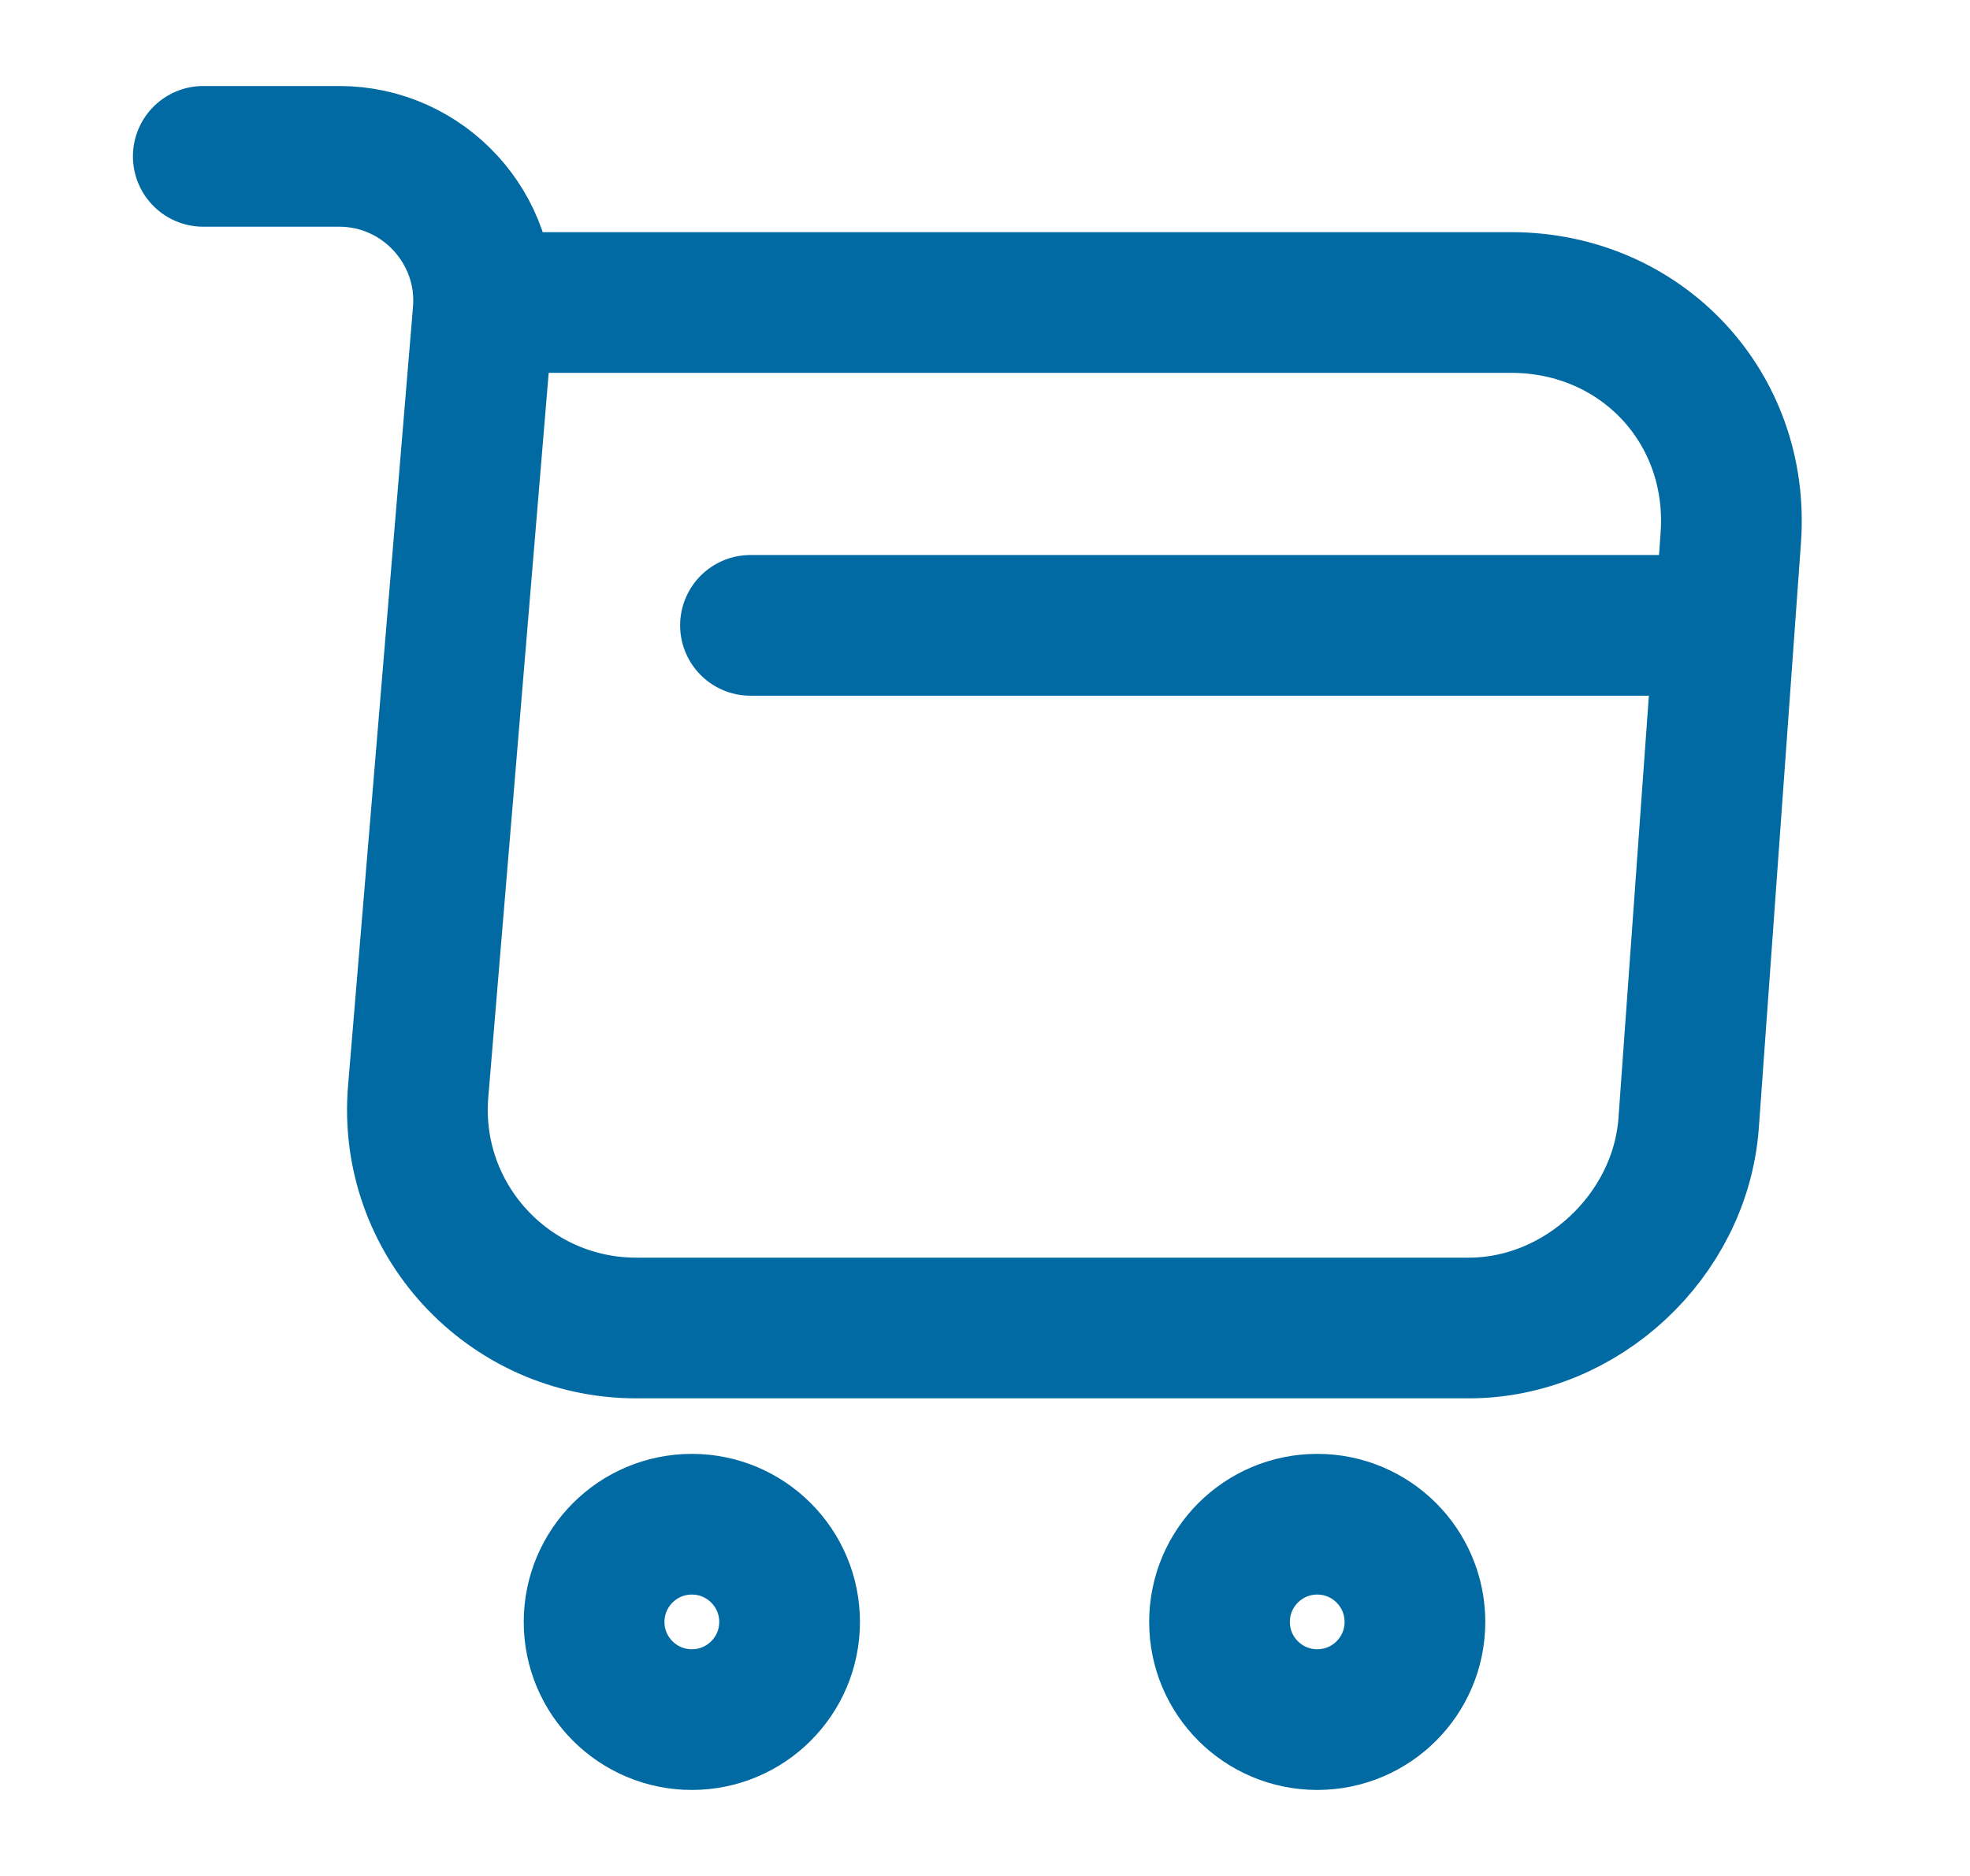
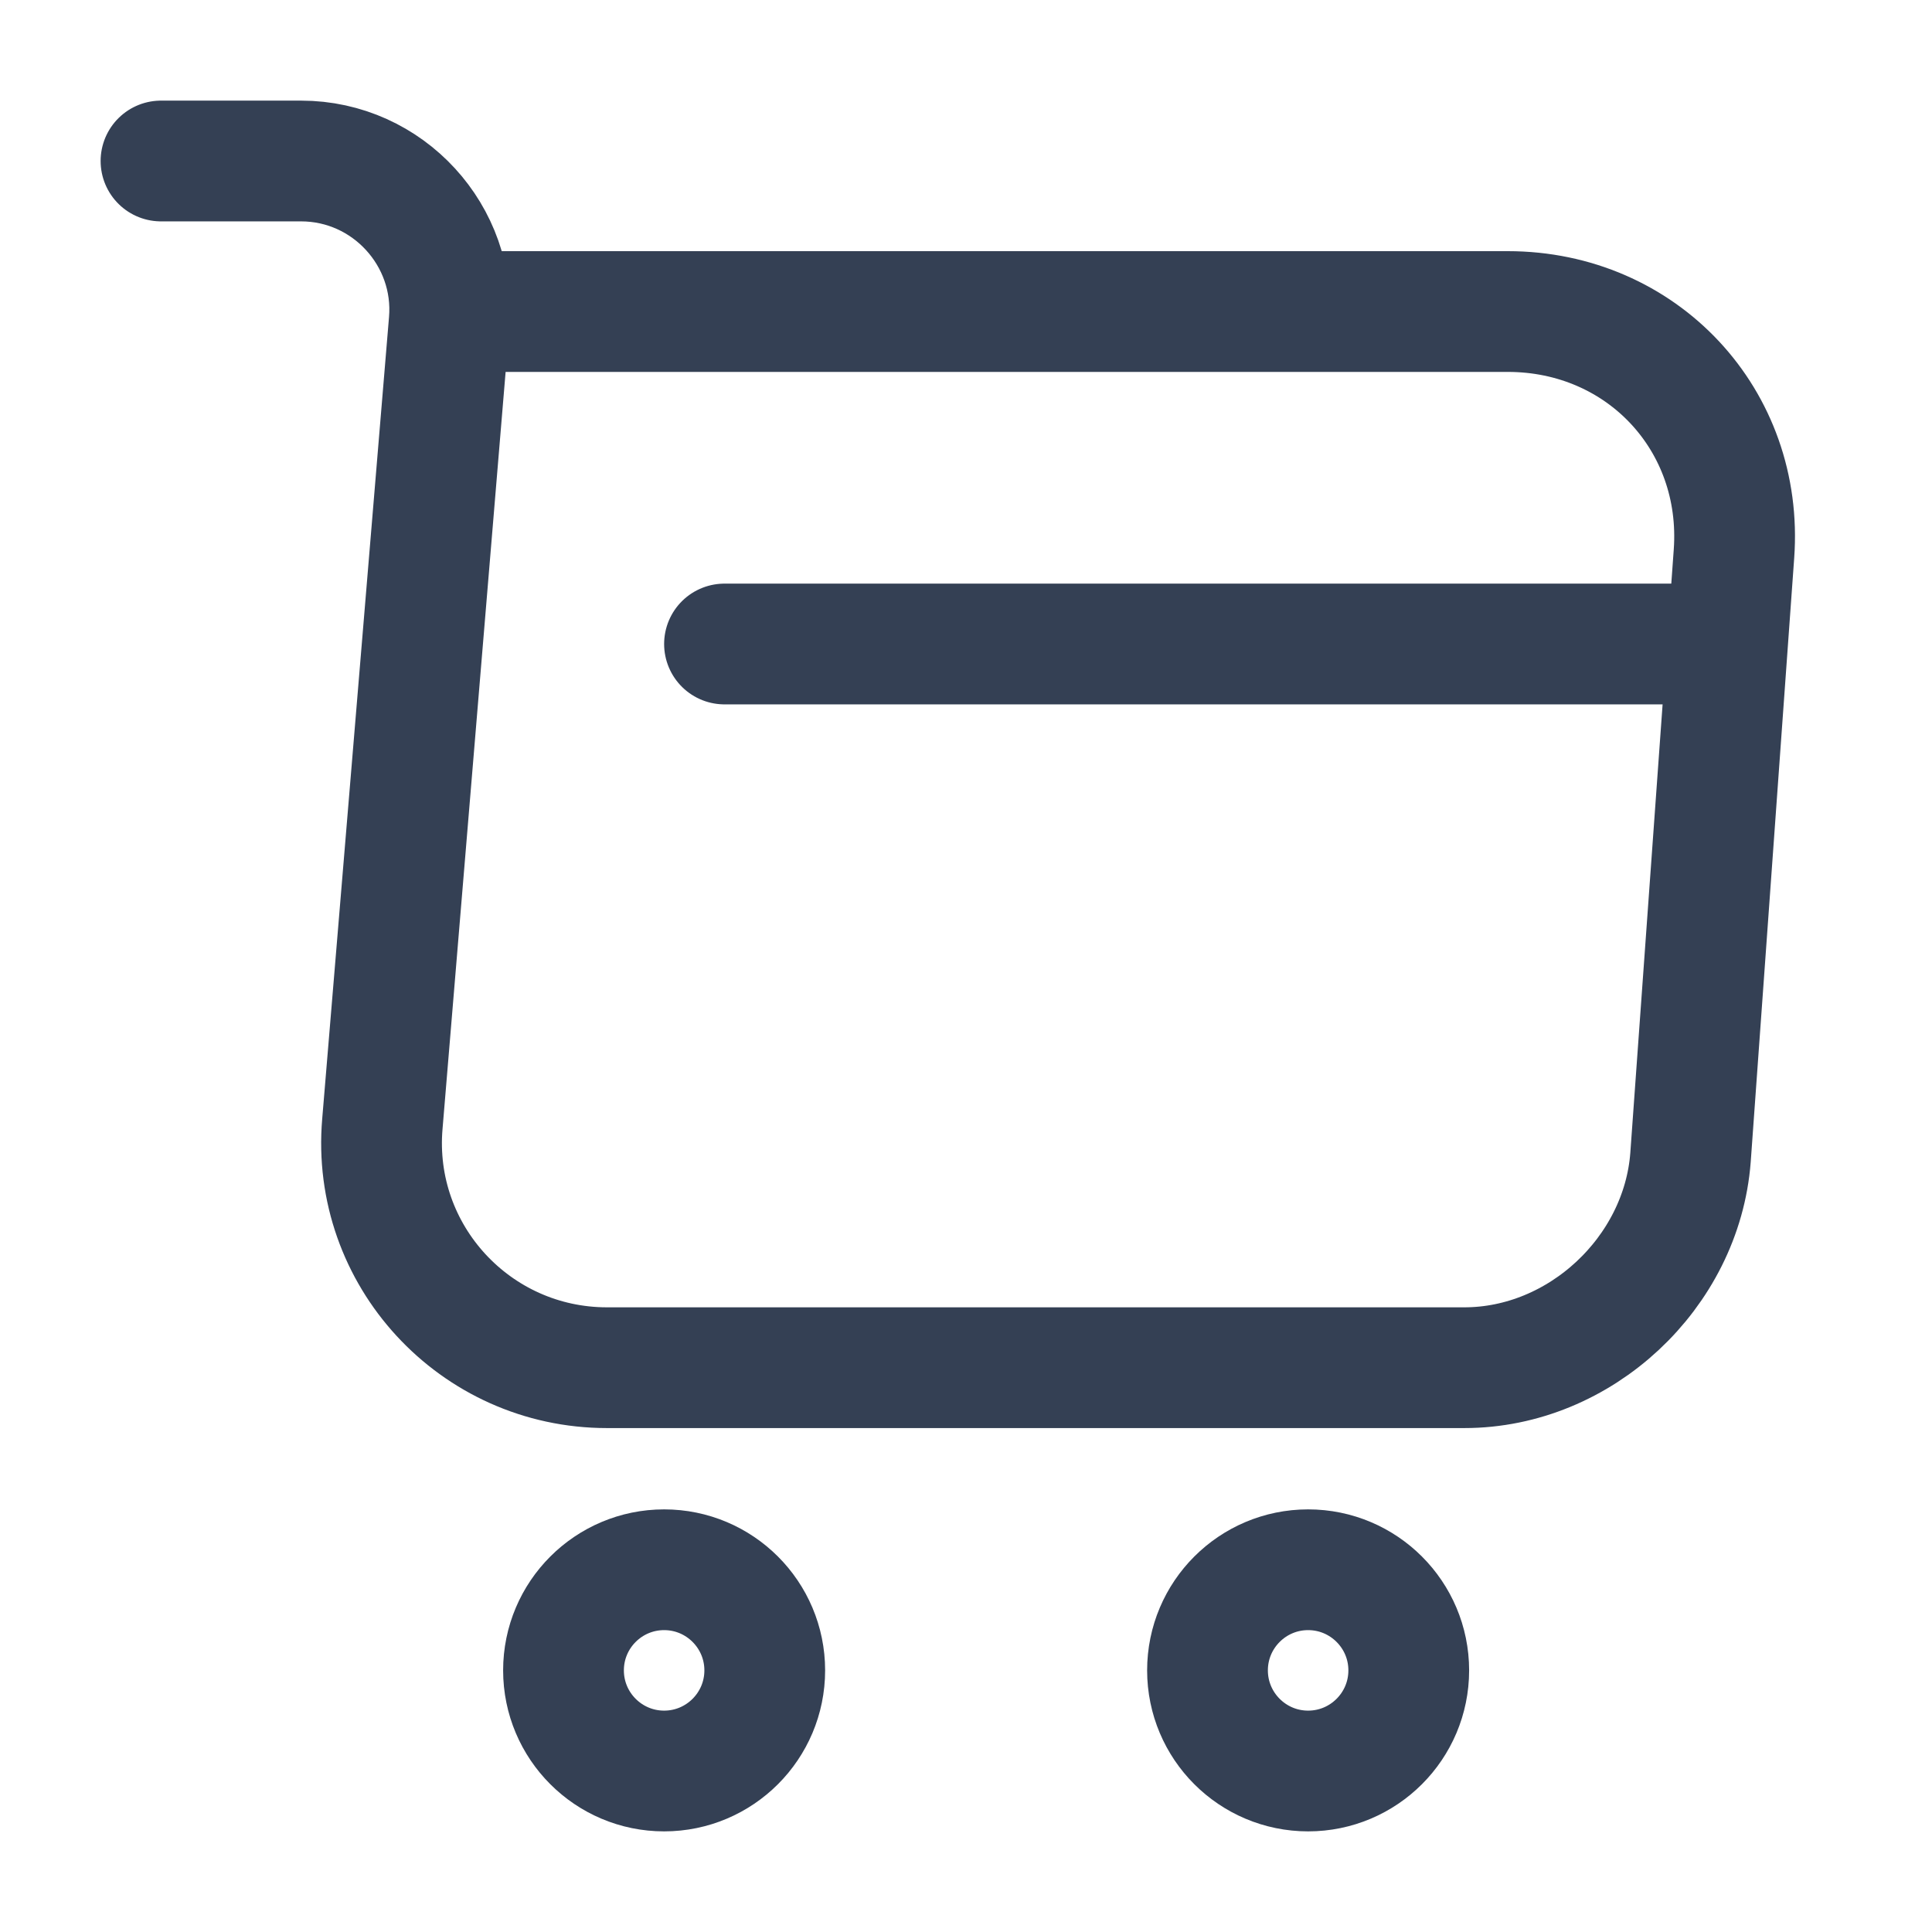
- <svg xmlns="http://www.w3.org/2000/svg" width="21" height="20" viewBox="0 0 21 20" fill="none">
-   <path d="M2.167 1.667H3.617C4.517 1.667 5.225 2.442 5.15 3.333L4.458 11.633C4.342 12.992 5.417 14.158 6.783 14.158H15.658C16.858 14.158 17.908 13.175 18 11.983L18.45 5.733C18.55 4.35 17.5 3.225 16.108 3.225H5.35" stroke="#026AA2" stroke-width="1.5" stroke-miterlimit="10" stroke-linecap="round" stroke-linejoin="round" />
-   <path d="M14.042 18.333C14.617 18.333 15.083 17.867 15.083 17.292C15.083 16.716 14.617 16.25 14.042 16.25C13.466 16.25 13 16.716 13 17.292C13 17.867 13.466 18.333 14.042 18.333Z" stroke="#026AA2" stroke-width="1.5" stroke-miterlimit="10" stroke-linecap="round" stroke-linejoin="round" />
-   <path d="M7.375 18.333C7.95 18.333 8.417 17.867 8.417 17.292C8.417 16.716 7.95 16.25 7.375 16.25C6.8 16.25 6.333 16.716 6.333 17.292C6.333 17.867 6.8 18.333 7.375 18.333Z" stroke="#026AA2" stroke-width="1.5" stroke-miterlimit="10" stroke-linecap="round" stroke-linejoin="round" />
-   <path d="M8 6.667H18" stroke="#026AA2" stroke-width="1.5" stroke-miterlimit="10" stroke-linecap="round" stroke-linejoin="round" />
+ <svg xmlns="http://www.w3.org/2000/svg" width="24" height="24" viewBox="0 0 24 24" fill="none">
+   <path d="M2 2H3.74C4.82 2 5.67 2.93 5.58 4L4.75 13.96C4.61 15.59 5.9 16.99 7.54 16.99H18.19C19.63 16.99 20.89 15.81 21 14.38L21.54 6.88C21.66 5.22 20.4 3.87 18.73 3.87H5.82" stroke="#344054" stroke-width="1.5" stroke-miterlimit="10" stroke-linecap="round" stroke-linejoin="round" />
+   <path d="M16.25 22C16.94 22 17.5 21.44 17.5 20.75C17.5 20.06 16.94 19.5 16.25 19.5C15.56 19.5 15 20.06 15 20.75C15 21.44 15.56 22 16.25 22Z" stroke="#344054" stroke-width="1.5" stroke-miterlimit="10" stroke-linecap="round" stroke-linejoin="round" />
+   <path d="M8.25 22C8.94 22 9.5 21.44 9.5 20.75C9.5 20.06 8.94 19.5 8.25 19.5C7.56 19.5 7 20.06 7 20.75C7 21.44 7.56 22 8.25 22Z" stroke="#344054" stroke-width="1.5" stroke-miterlimit="10" stroke-linecap="round" stroke-linejoin="round" />
+   <path d="M9 8H21" stroke="#344054" stroke-width="1.5" stroke-miterlimit="10" stroke-linecap="round" stroke-linejoin="round" />
</svg>
